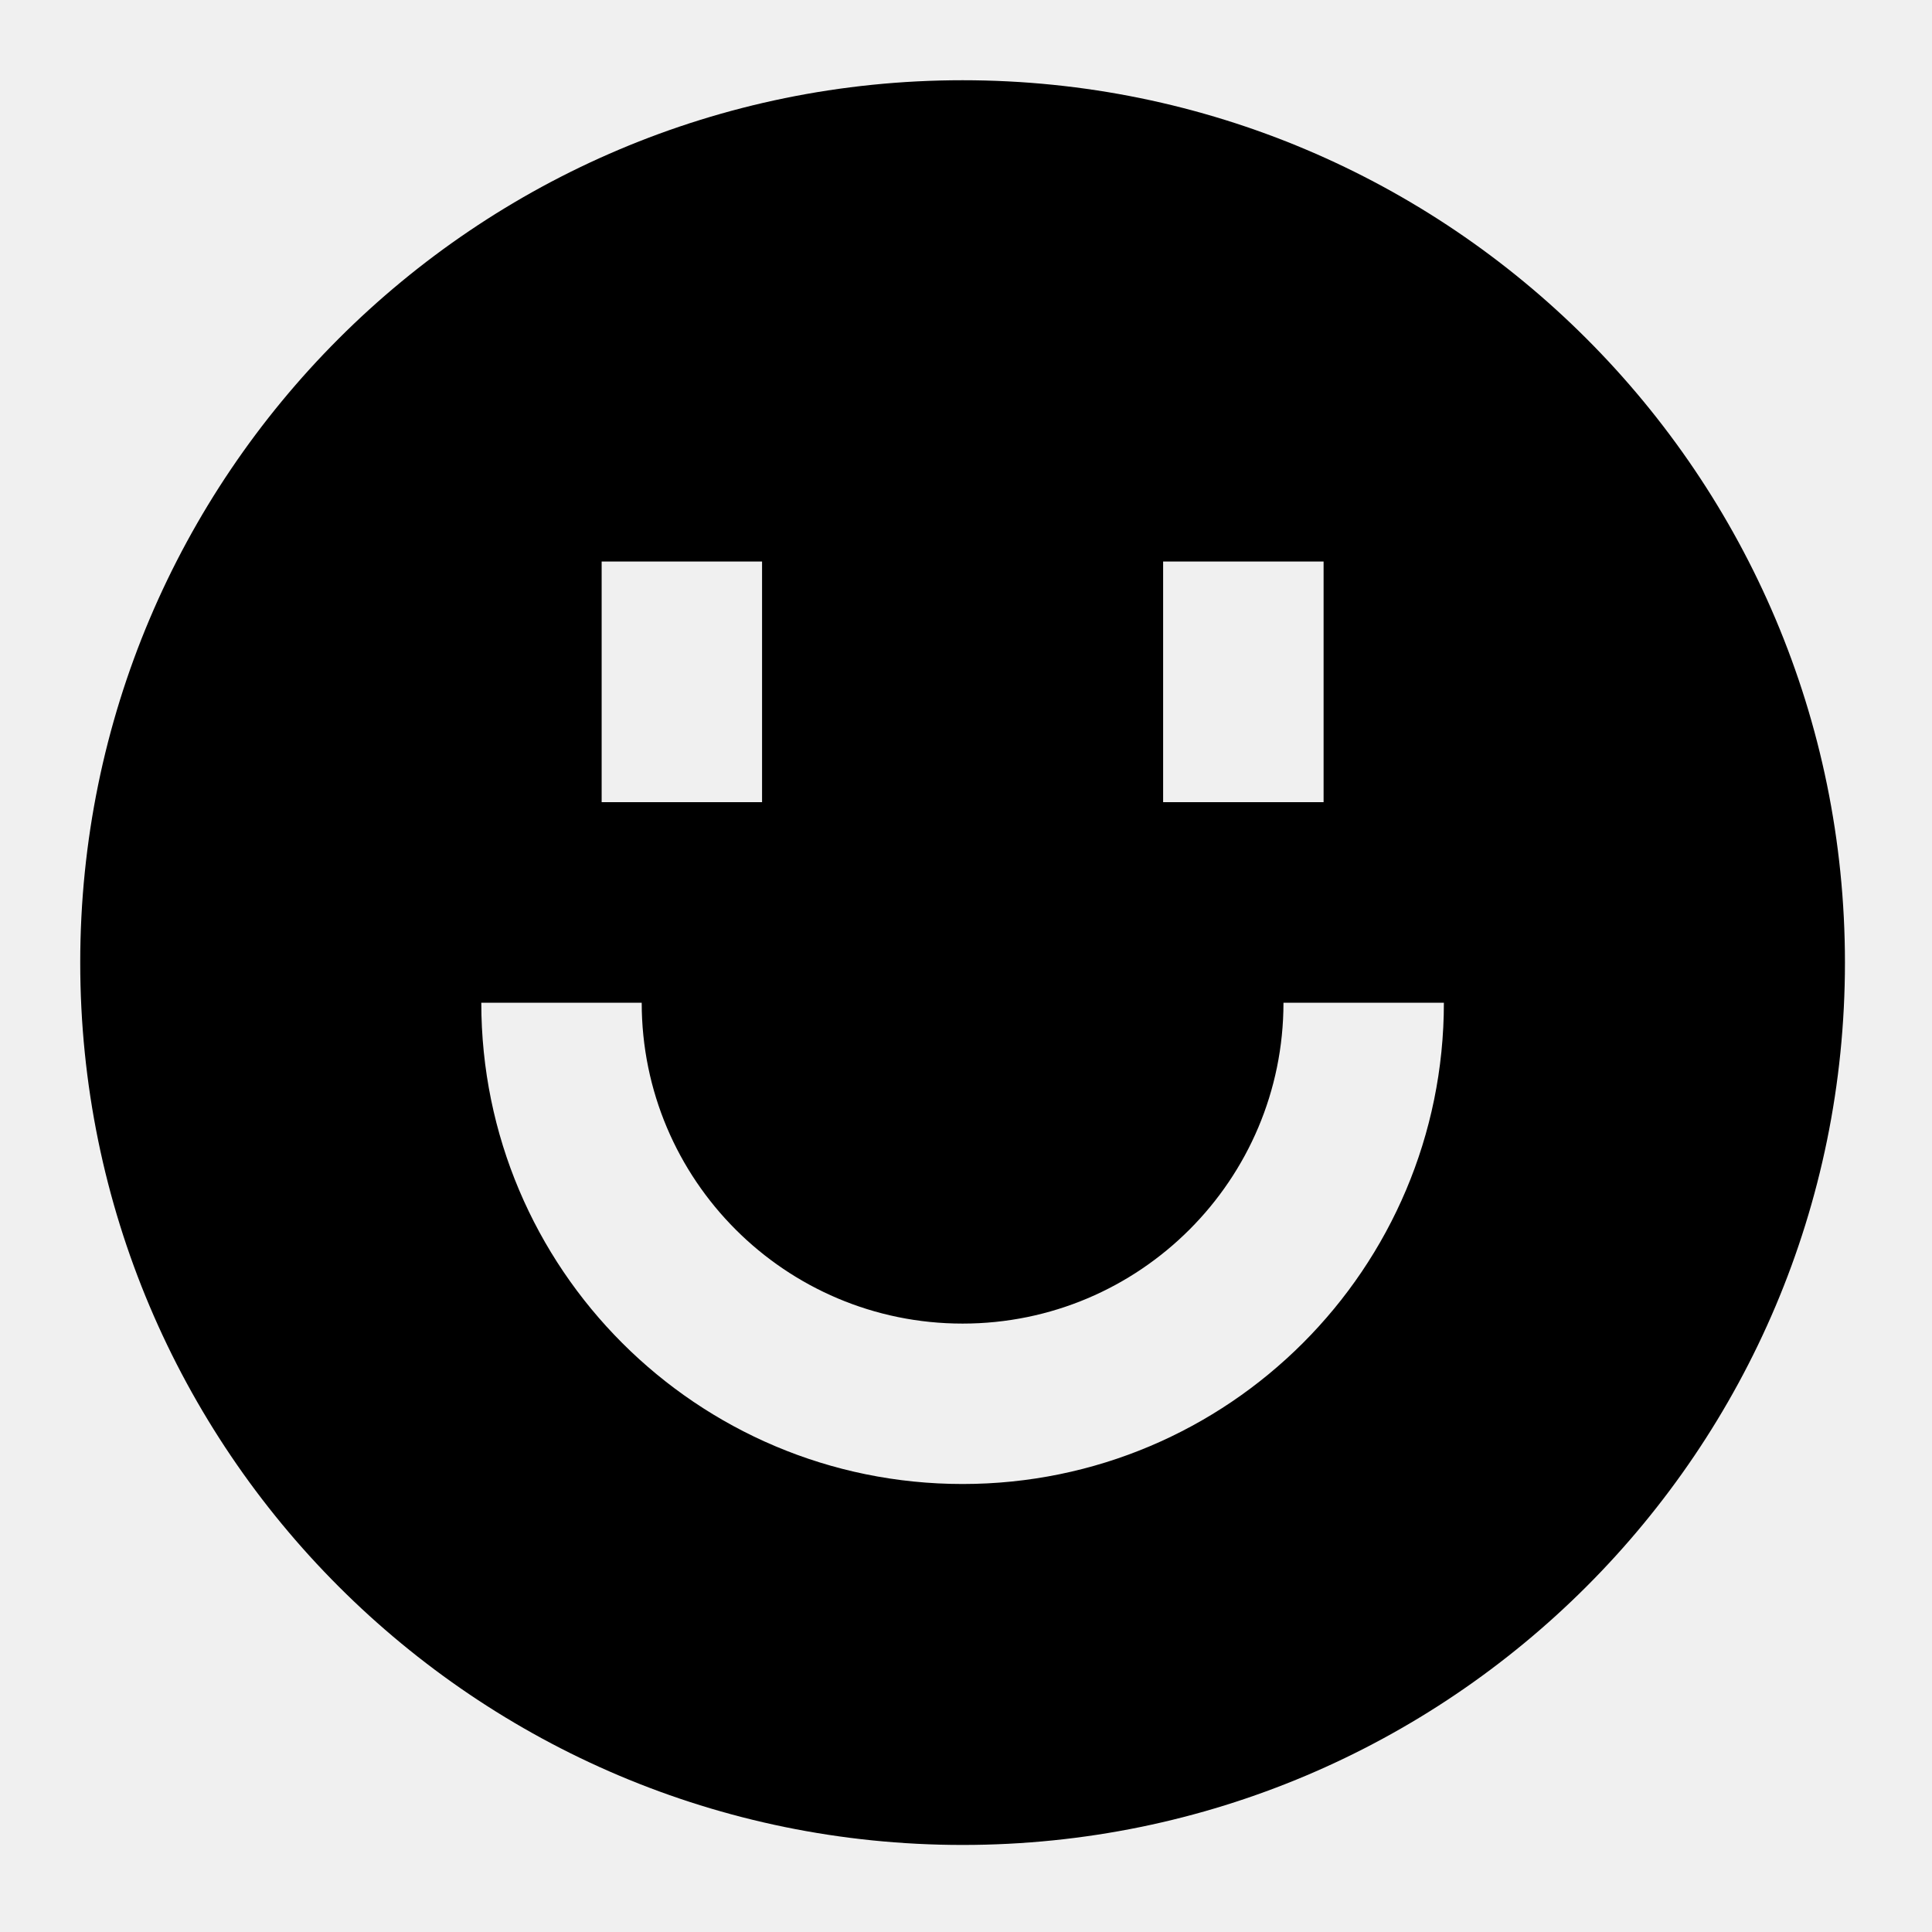
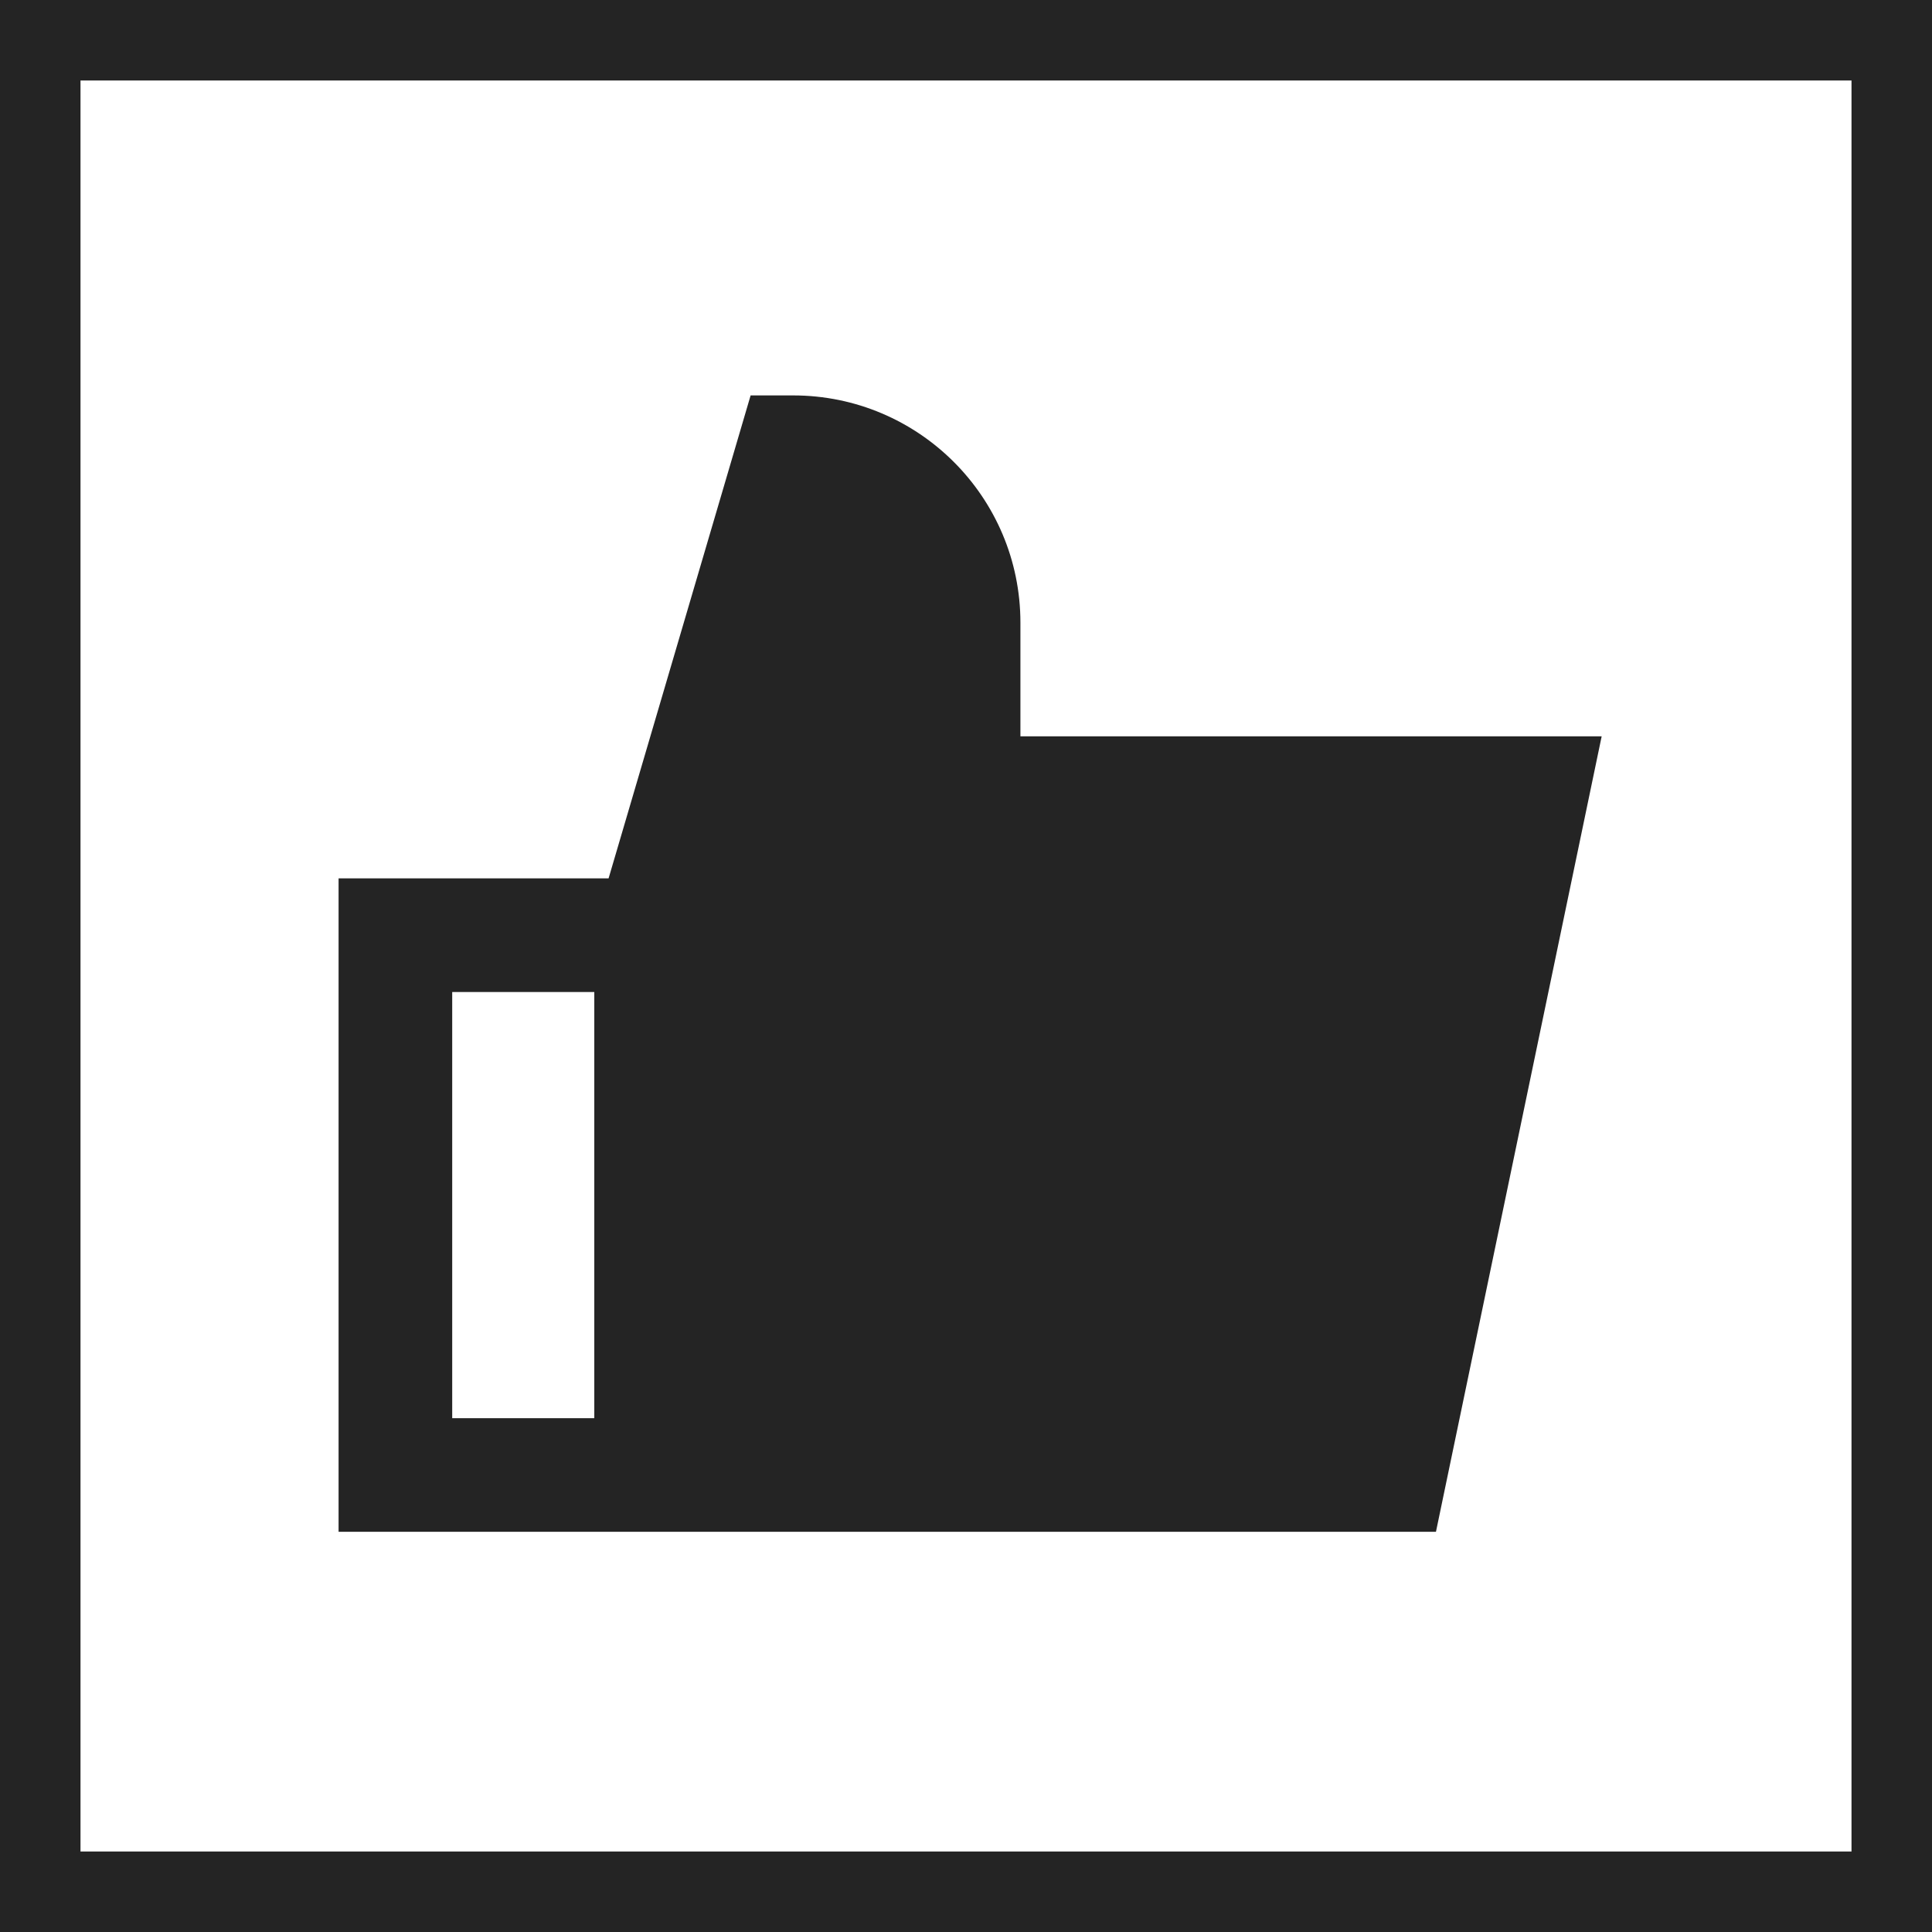
- <svg xmlns="http://www.w3.org/2000/svg" width="34" height="34" viewBox="0 0 34 34" fill="none">
-   <path fill-rule="evenodd" clip-rule="evenodd" d="M16.94 32.468C25.516 32.468 32.468 25.516 32.468 16.94C32.468 8.364 25.516 1.412 16.94 1.412C8.364 1.412 1.412 8.364 1.412 16.94C1.412 25.516 8.364 32.468 16.94 32.468ZM16.94 23.293C13.821 23.293 11.293 20.764 11.293 17.646H8.47C8.47 22.324 12.262 26.116 16.94 26.116C21.618 26.116 25.41 22.324 25.41 17.646H22.587C22.587 20.764 20.058 23.293 16.94 23.293ZM10.588 14.117V9.882H13.411V14.117H10.588ZM20.469 9.882V14.117H23.293V9.882H20.469Z" fill="black" />
+ <svg xmlns="http://www.w3.org/2000/svg" width="48" height="48" viewBox="0 0 48 48" fill="none">
+   <rect x="1" y="1" width="46" height="46" fill="white" />
+   <rect x="1" y="1" width="46" height="46" stroke="#242424" stroke-width="2" />
+   <path fill-rule="evenodd" clip-rule="evenodd" d="M18.649 9.824H19.705C22.824 9.824 25.352 12.352 25.352 15.47V18.294H39.793L35.676 38.057H16.176H14.765H9.824H8.412V36.645V23.235V21.823H9.824H15.12L18.649 9.824ZM14.765 24.646H11.235V35.234H14.765V24.646Z" fill="#242424" />
</svg>
